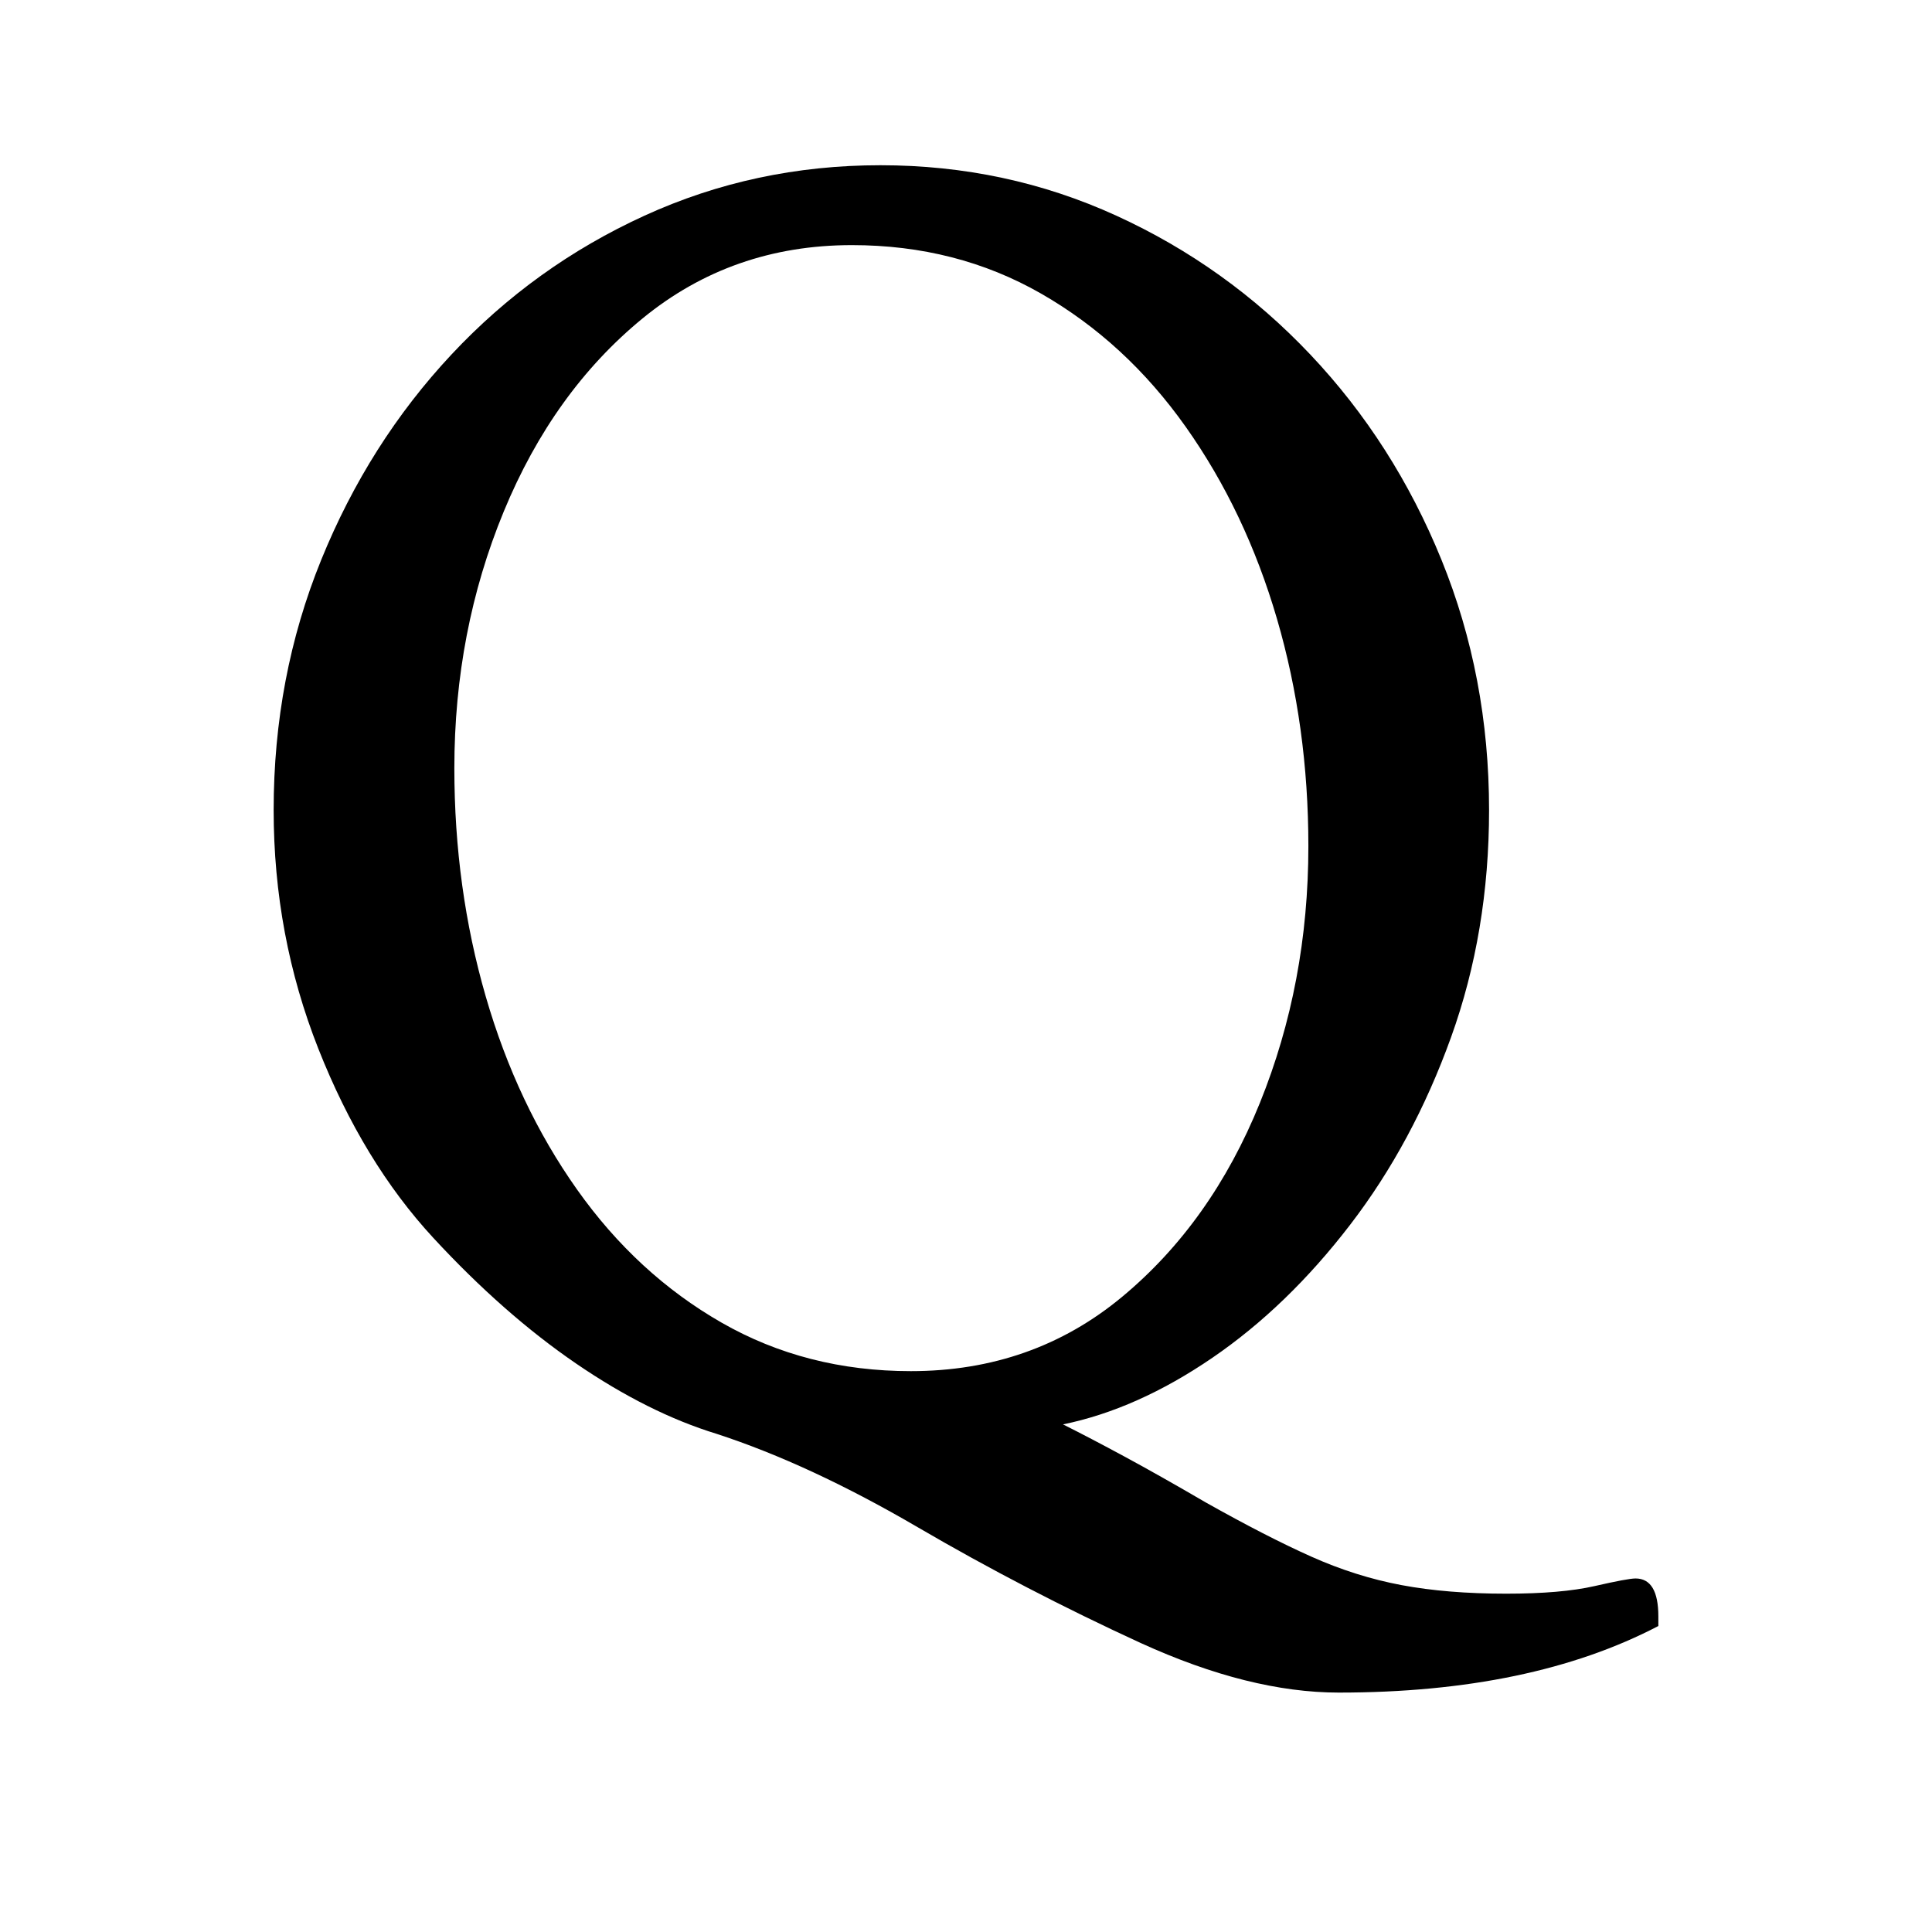
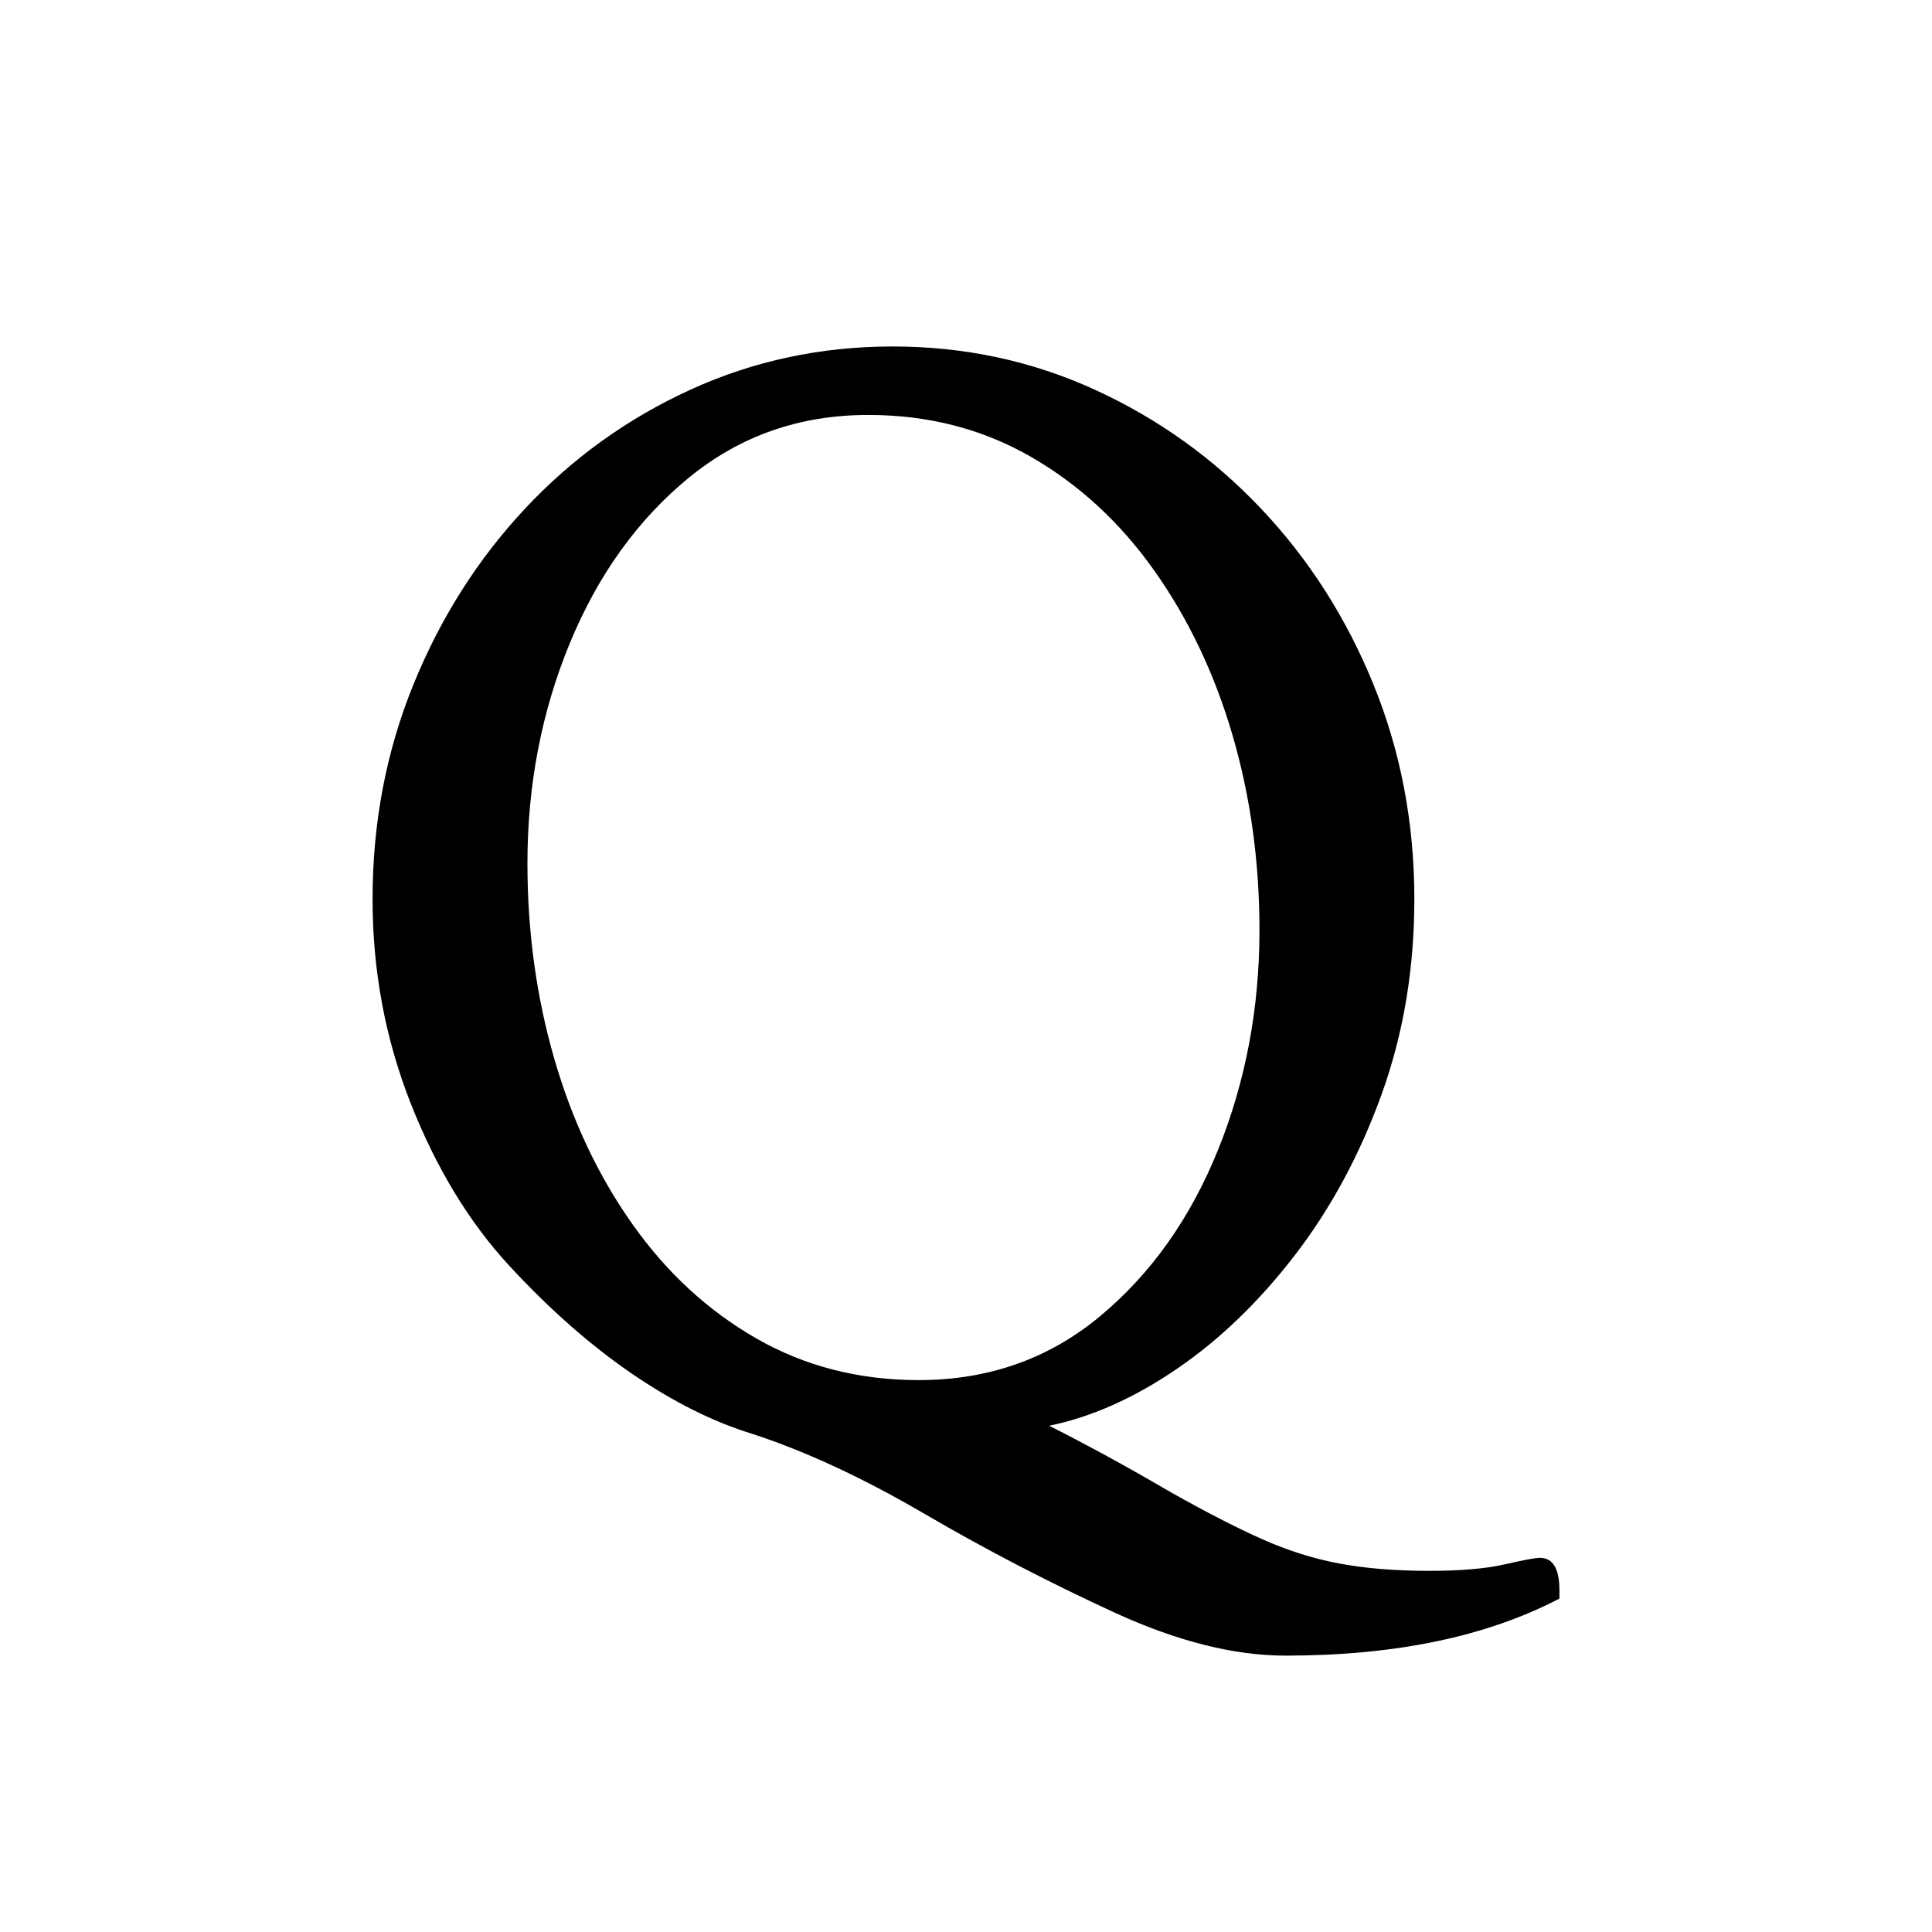
<svg xmlns="http://www.w3.org/2000/svg" height="512" width="512">
  <style>
path { fill: black; fill-rule: nonzero; }
</style>
-   <g transform="translate(8 8) scale(0.504065) translate(84 738) scale(1 -1)">
+   <g transform="translate(8 8) scale(0.4320557) translate(166 861) scale(1 -1)">
    <path d="M604,-136 q-47,0,-104,26 q-61,28,-117.5,61 q-56.5,33,-105.5,49 q-36,11,-74,37 q-38,26,-75,66 q-37,40,-60.5,99.5 q-23.5,59.5,-23.5,125.5 q0,70,25,131.5 q25,61.5,68.5,108 q43.5,46.5,101.5,73 q58,26.5,124,26.5 q66,0,124,-26.5 q58,-26.5,102,-73 q44,-46.5,69,-108 q25,-61.5,25,-131.5 q0,-64,-20,-119.5 q-20,-55.5,-53,-98.5 q-33,-43,-72.5,-70 q-39.5,-27,-78.5,-35 q14,-7,32.5,-17 q18.5,-10,42.5,-24 q32,-18,55.5,-28.5 q23.5,-10.5,47.5,-15 q24,-4.5,55,-4.5 q29,0,46.5,4 q17.5,4,21.5,4 q12,0,12,-20 l0,-5 q-67,-35,-168,-35 z M379,33 q64,0,111,39 q47,39,72.5,102 q25.5,63,25.5,135 q0,63,-16.5,119.5 q-16.5,56.5,-48,101 q-31.5,44.5,-76,70 q-44.5,25.5,-99.5,25.5 q-63,0,-110,-38.5 q-47,-38.5,-73,-101.5 q-26,-63,-26,-135 q0,-63,16.5,-120 q16.5,-57,48,-101.5 q31.5,-44.5,76,-70 q44.5,-25.5,99.5,-25.5 z" />
  </g>
</svg>
